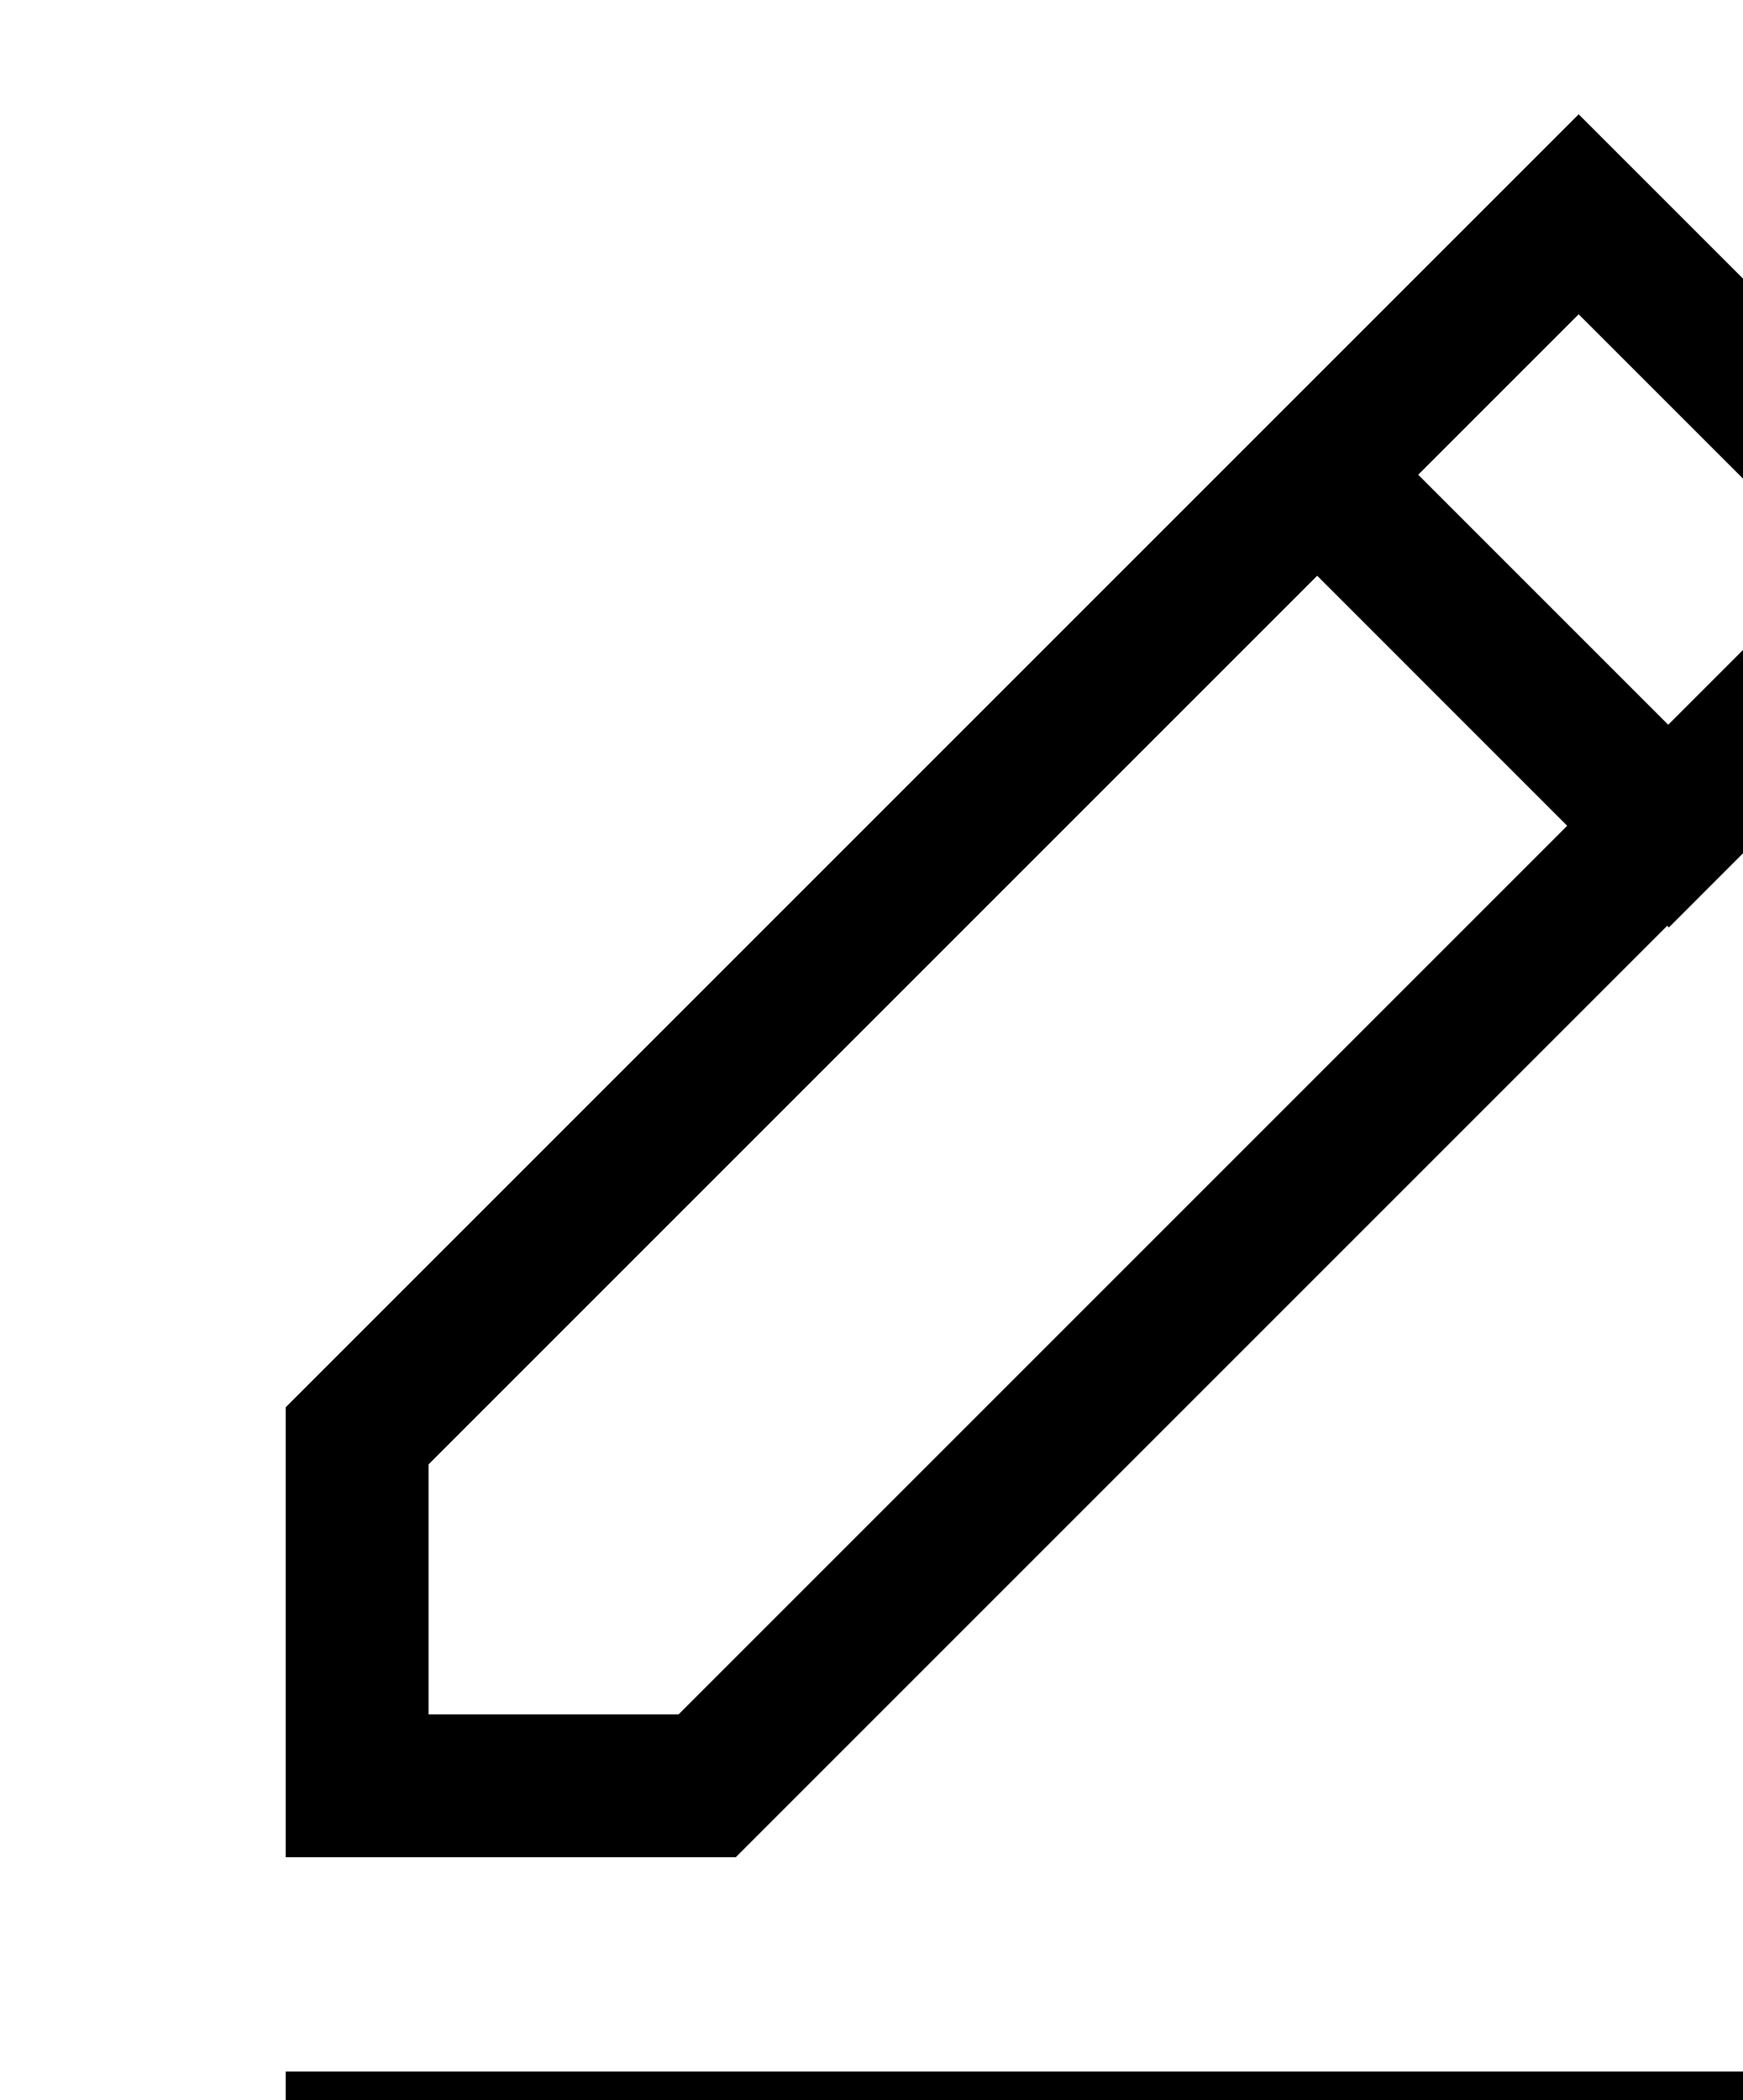
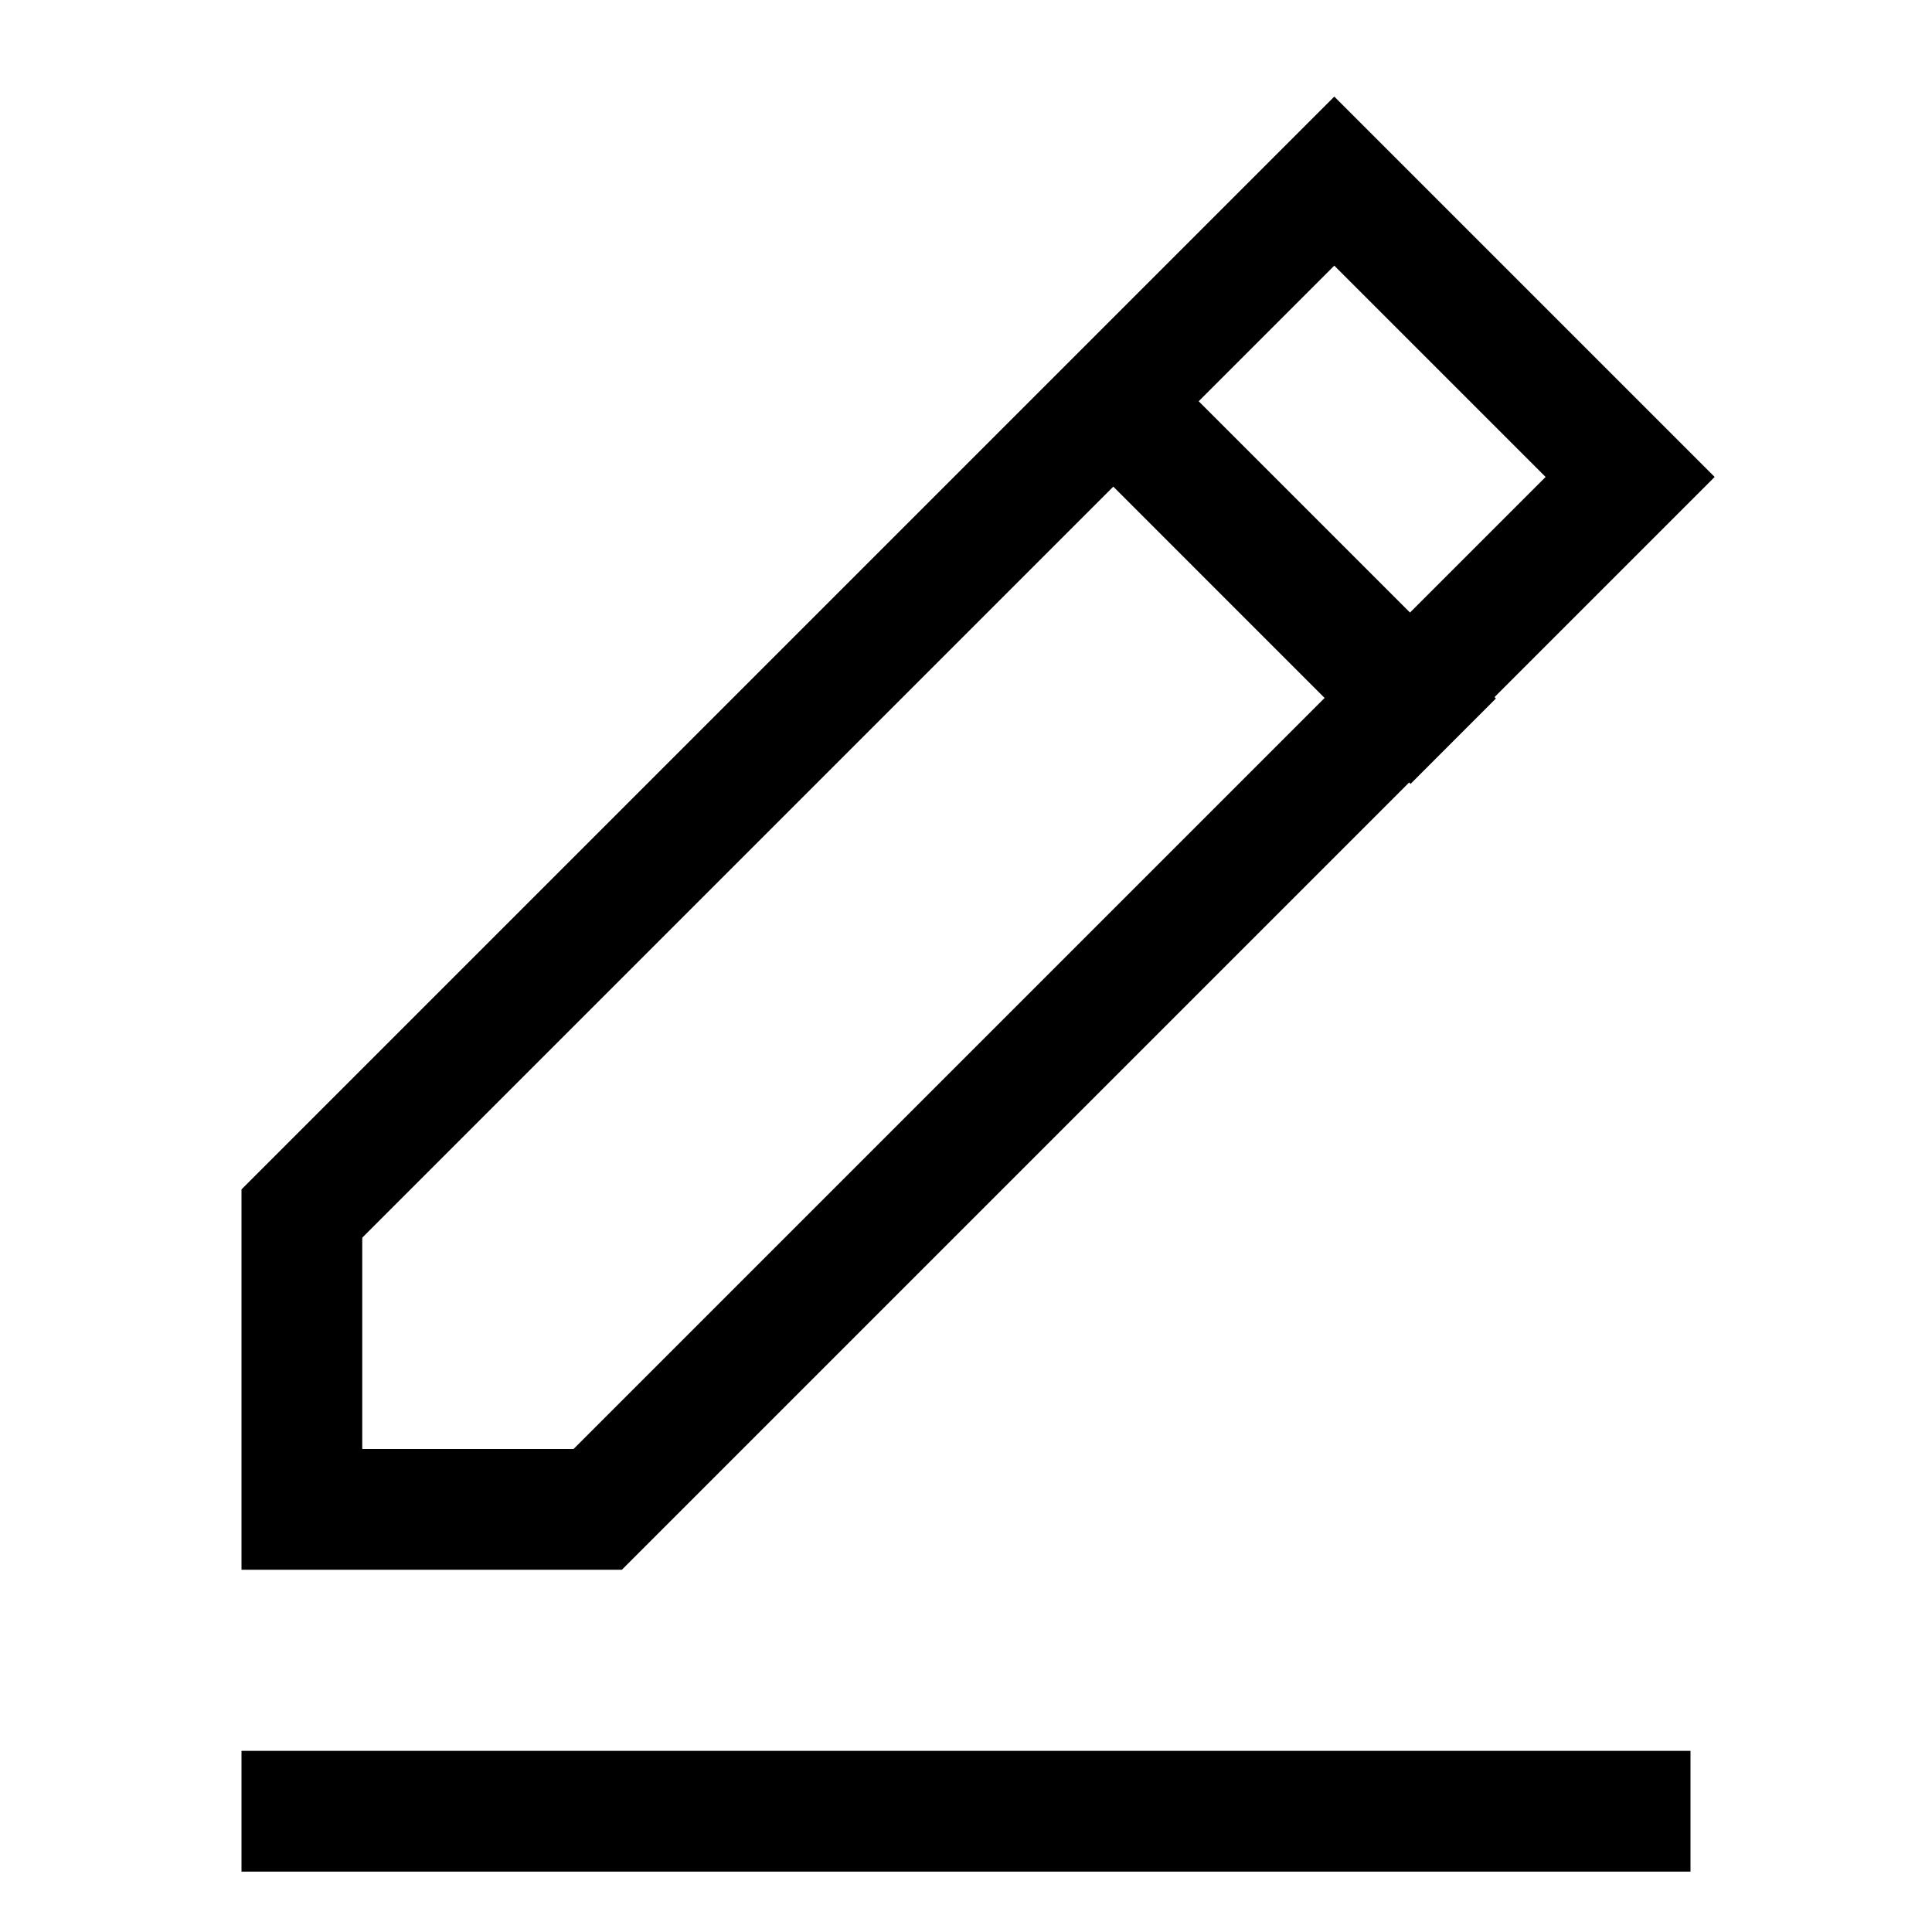
- <svg id="icon-author" viewbox="0 0 32 32">
+ <svg id="icon-author" viewbox="0 0 32 32" width="32" height="32">
  <path d="M4 29h24v2H4zM10.3 26H4v-6.3L22.1 1.6l6.3 6.3L10.3 26zM6 24h3.5L25.6 7.9l-3.5-3.5L6 20.5V24z" />
  <path d="M17.07 6.69l1.414-1.414 6.293 6.293-1.414 1.415z" />
</svg>
